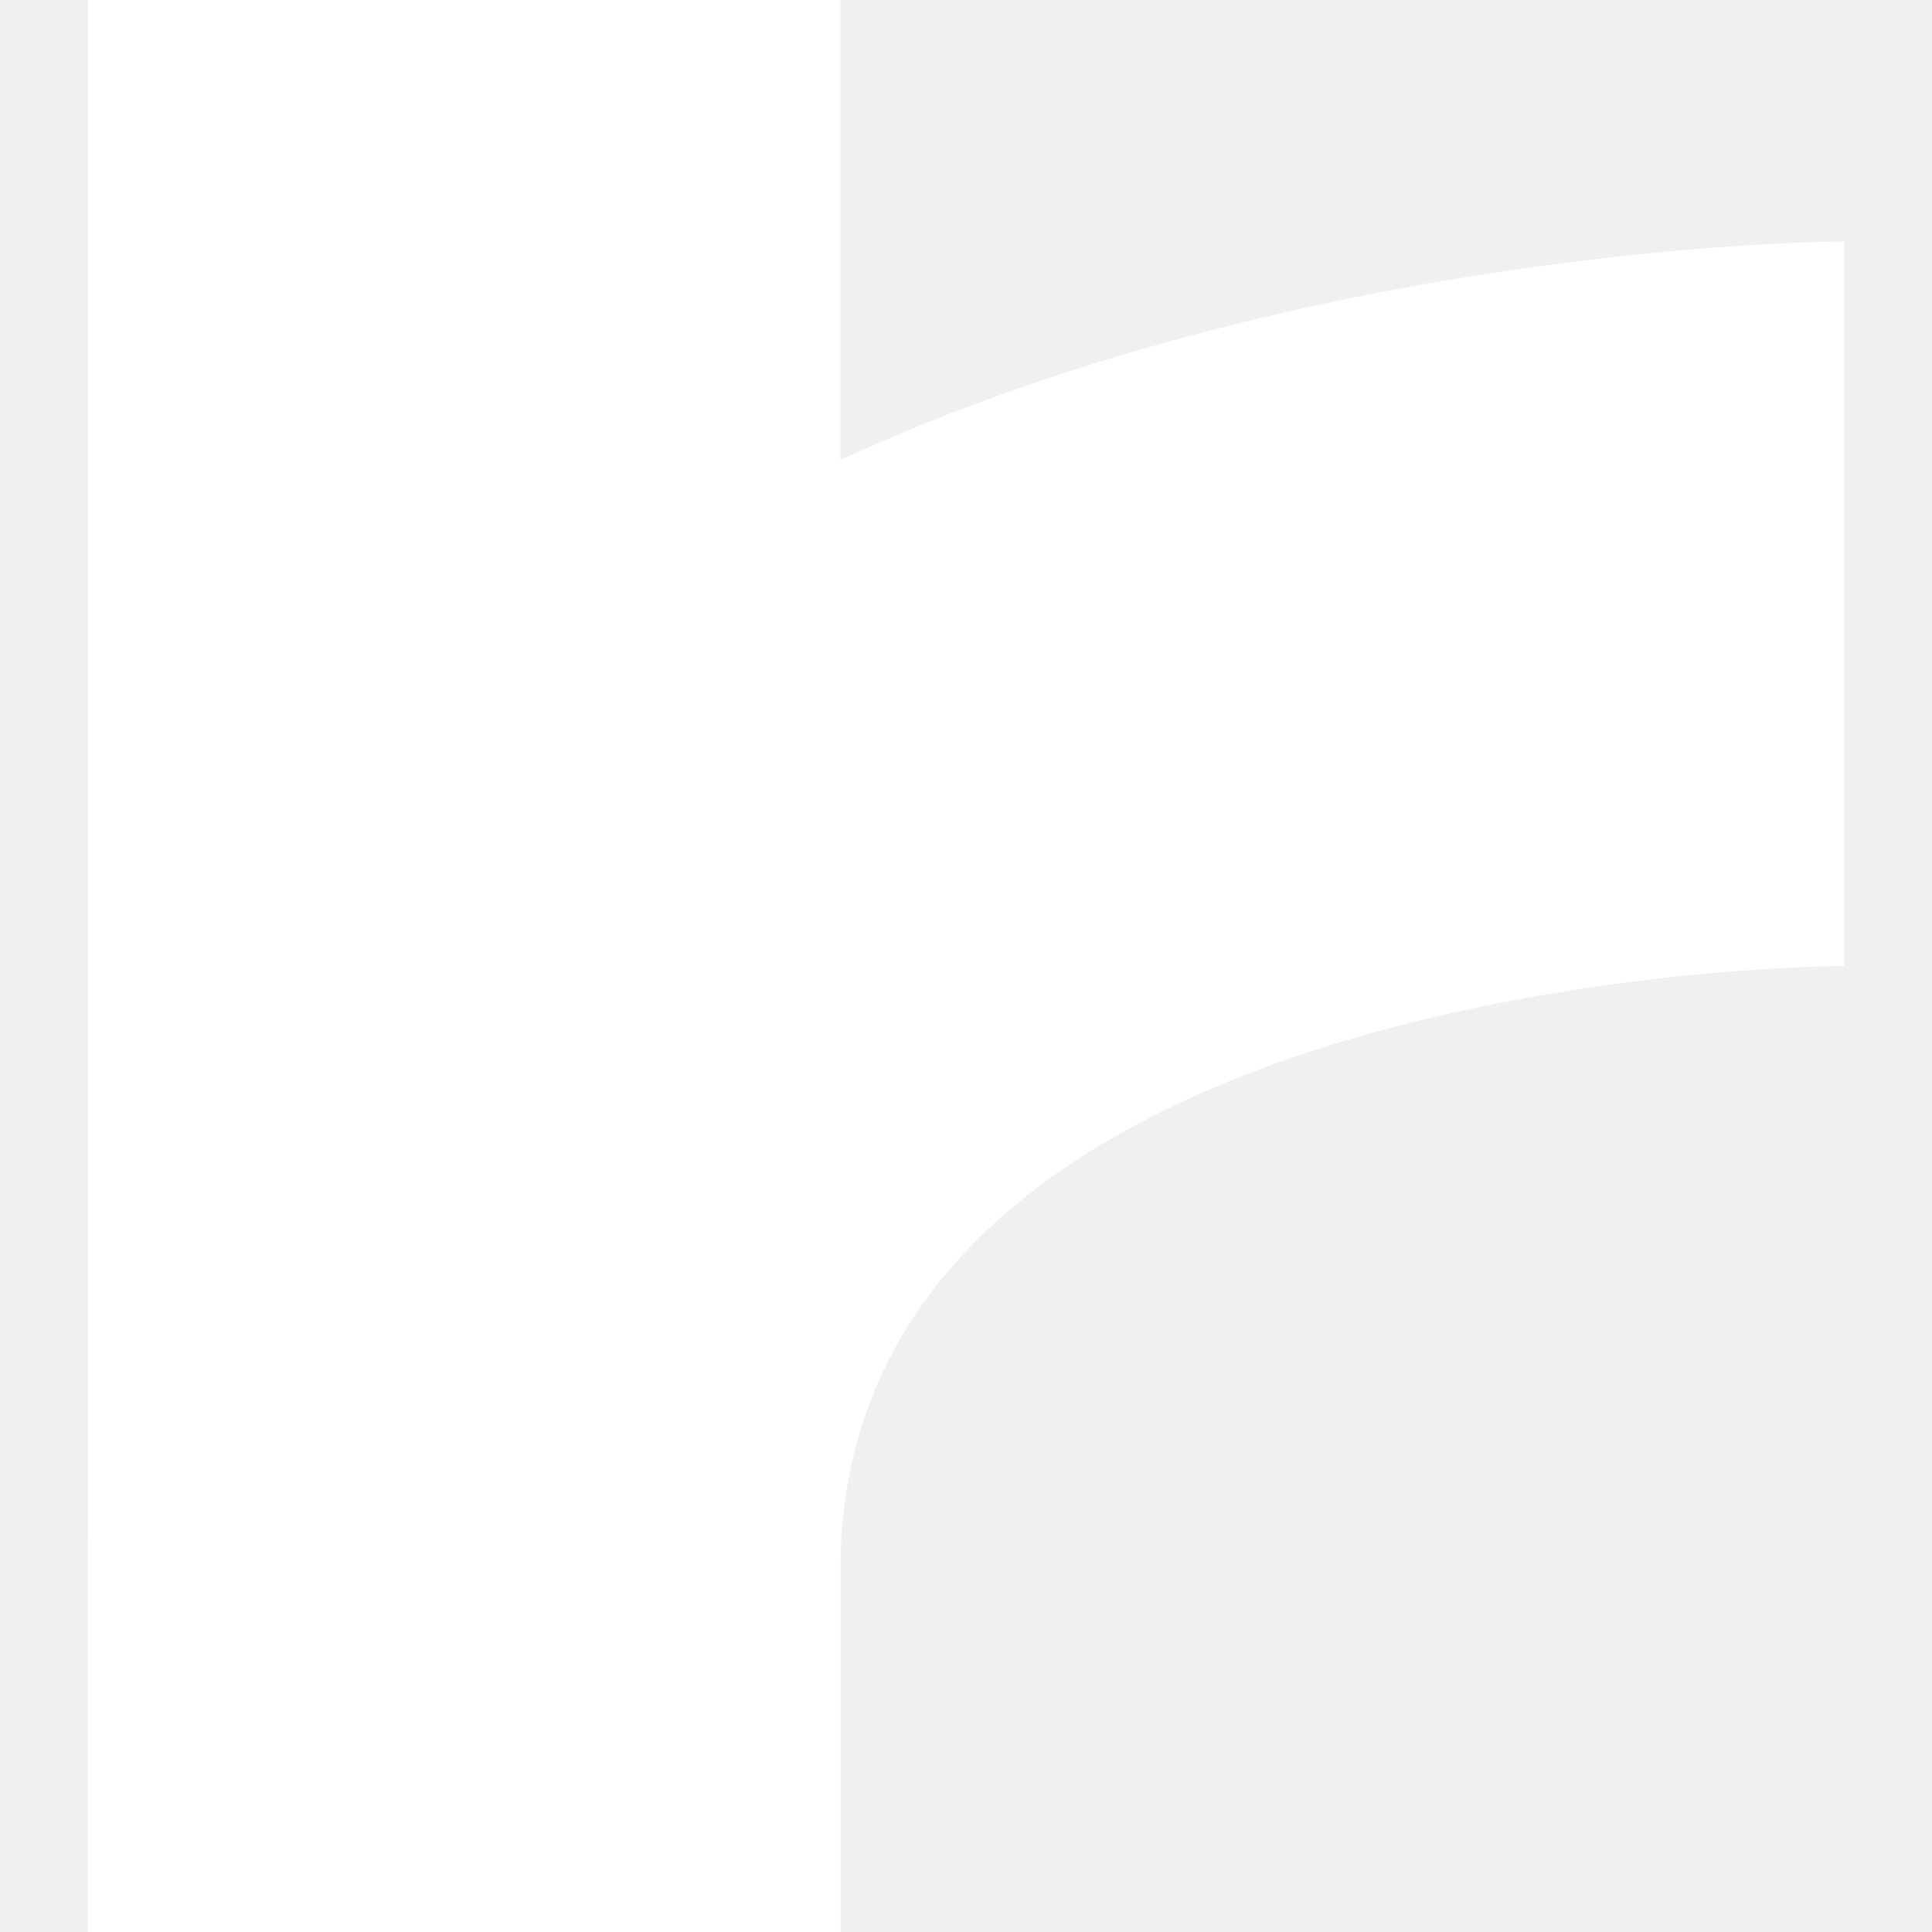
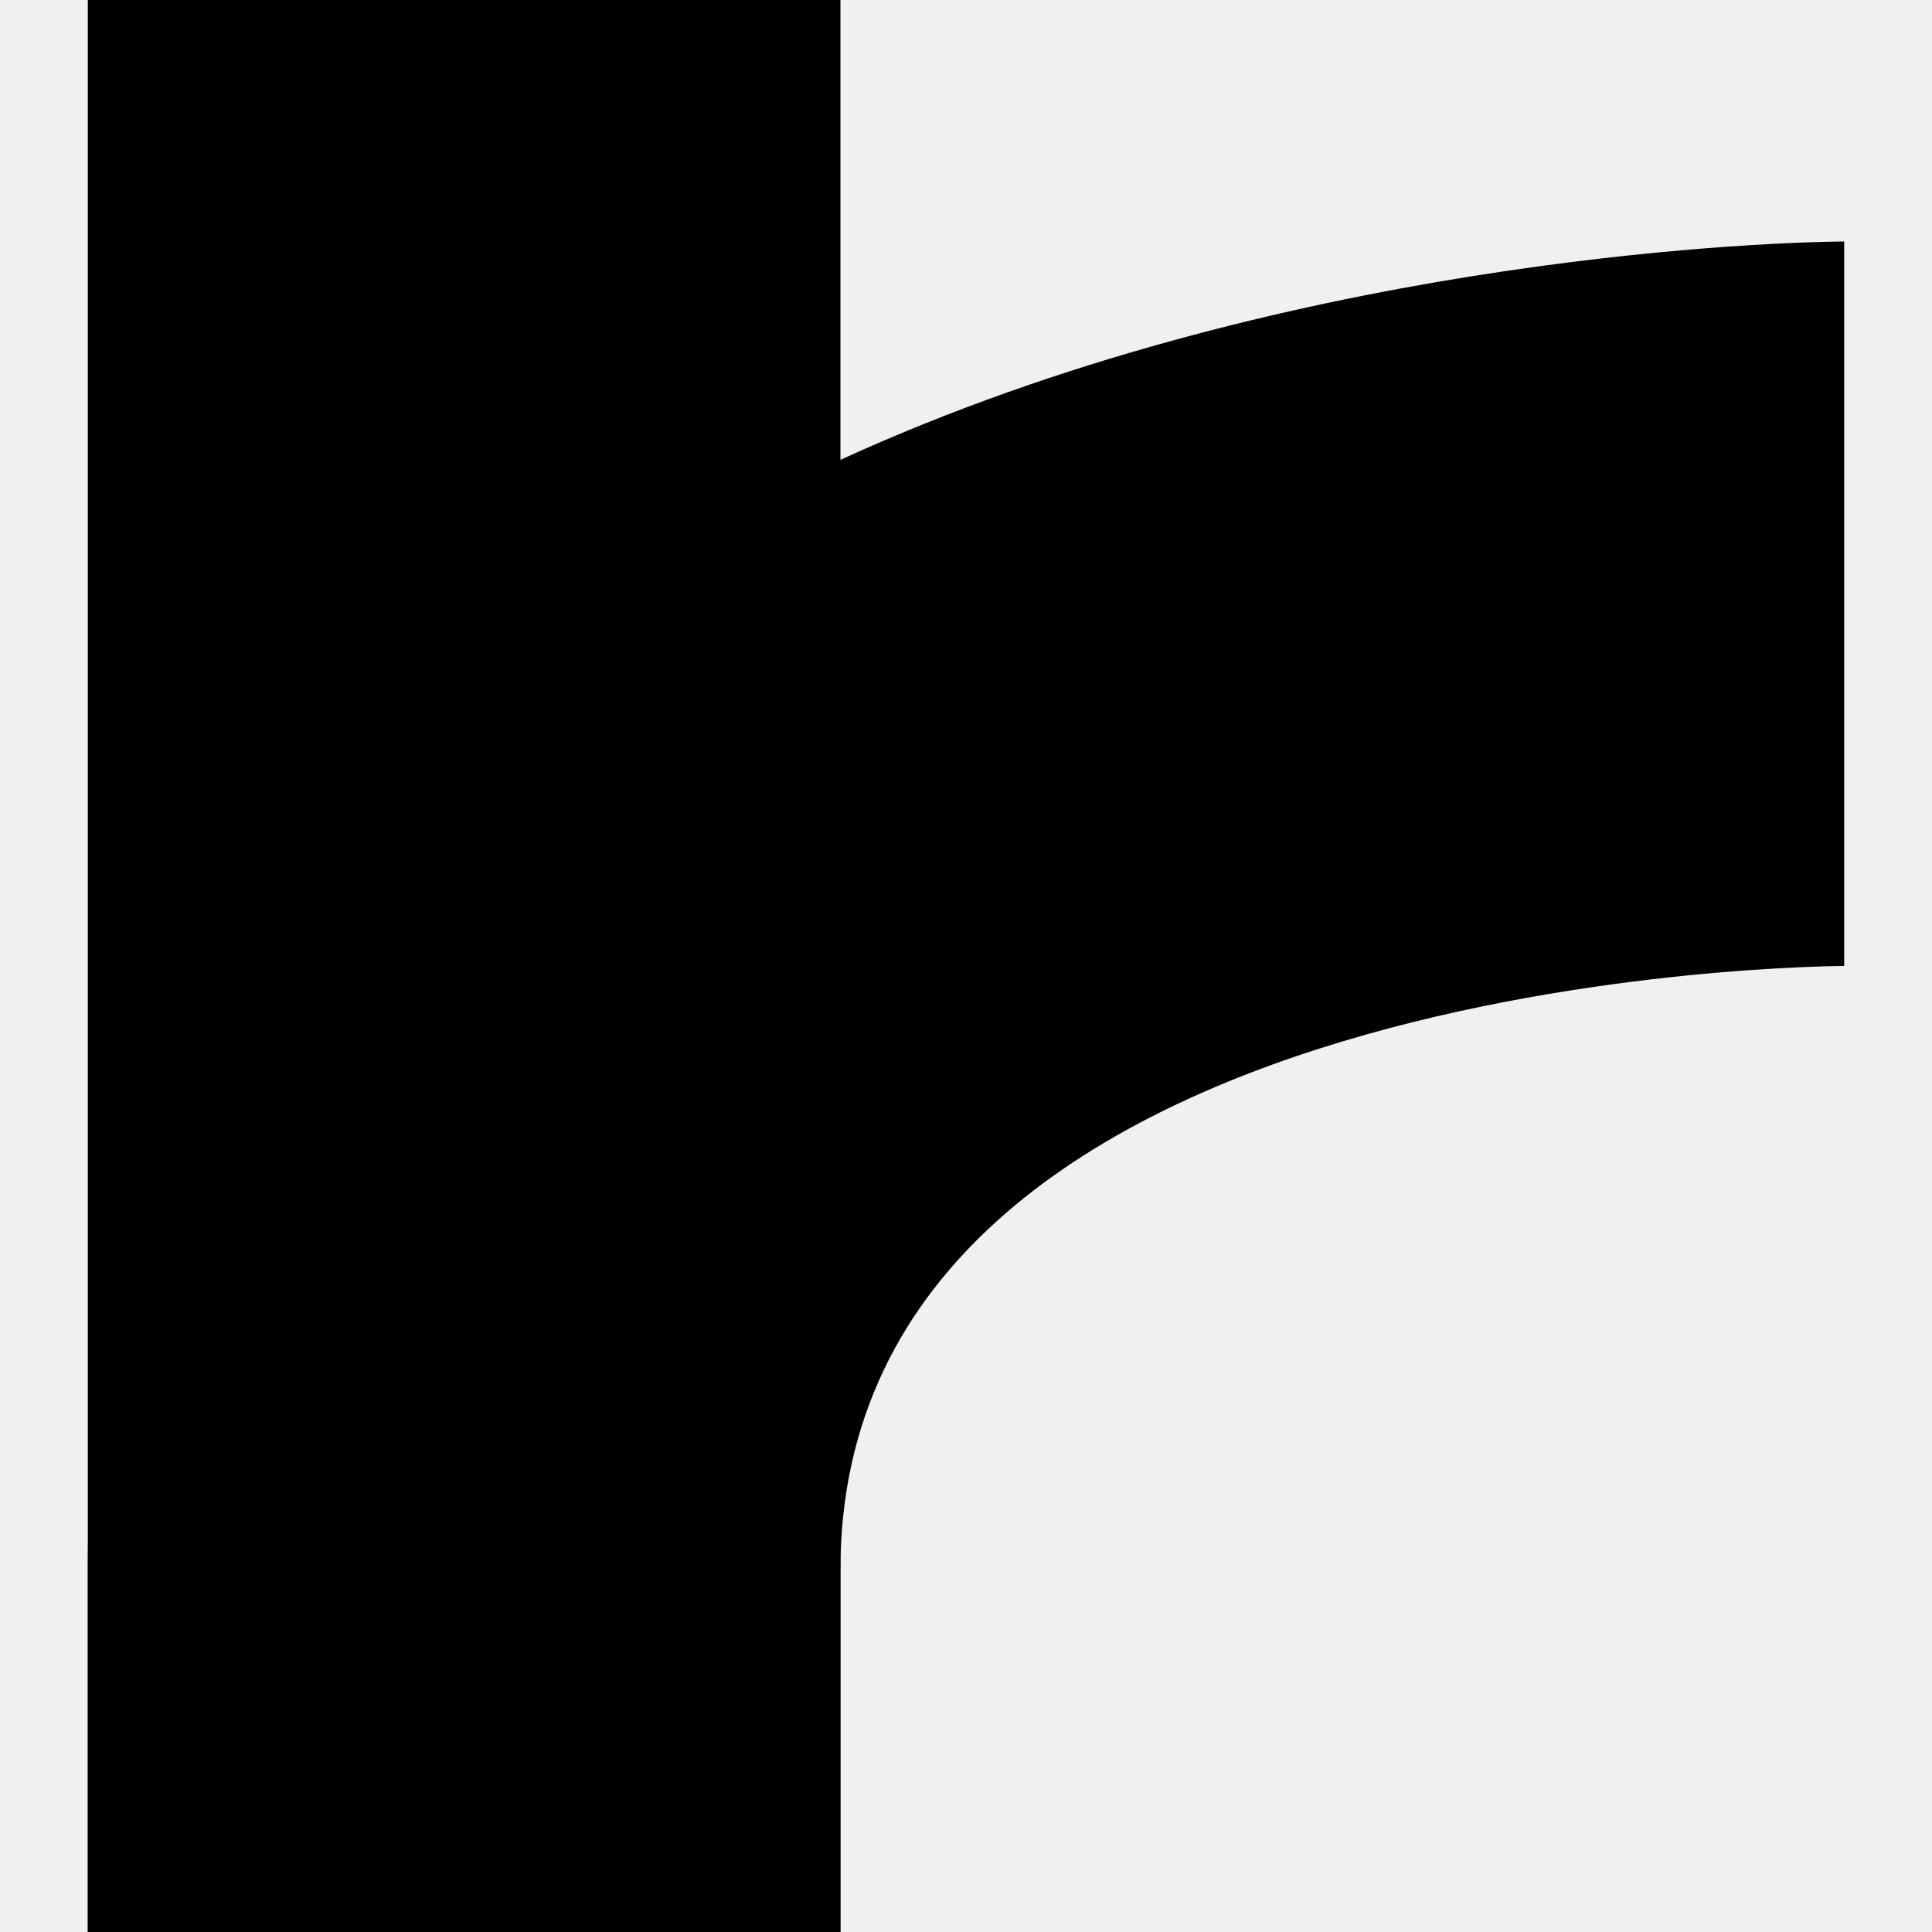
<svg xmlns="http://www.w3.org/2000/svg" width="20px" height="20px" viewBox="0 0 20 22" version="1.1">
  <g id="surface1">
-     <path fill="#FFFFFF" style=" stroke:none;fill-rule:nonzero;" d="M 0 0 L 8.57 0 L 8.57 22 L 0 22 Z M 0 0 " />
-     <path fill="#FFFFFF" style=" stroke:none;fill-rule:nonzero;" d="M 0 17.875 C 0 2.75 20 2.75 20 2.75 L 20 11 C 20 11 8.57 11 8.57 17.875 L 8.57 22 L 0 22 Z M 0 17.875 " />
+     <path style=" stroke:none;fill-rule:nonzero;" d="M 0 0 L 8.57 0 L 8.57 22 L 0 22 Z M 0 0 " />
+     <path style=" stroke:none;fill-rule:nonzero;" d="M 0 17.875 C 0 2.75 20 2.75 20 2.75 L 20 11 C 20 11 8.57 11 8.57 17.875 L 8.57 22 L 0 22 Z M 0 17.875 " />
  </g>
</svg>
